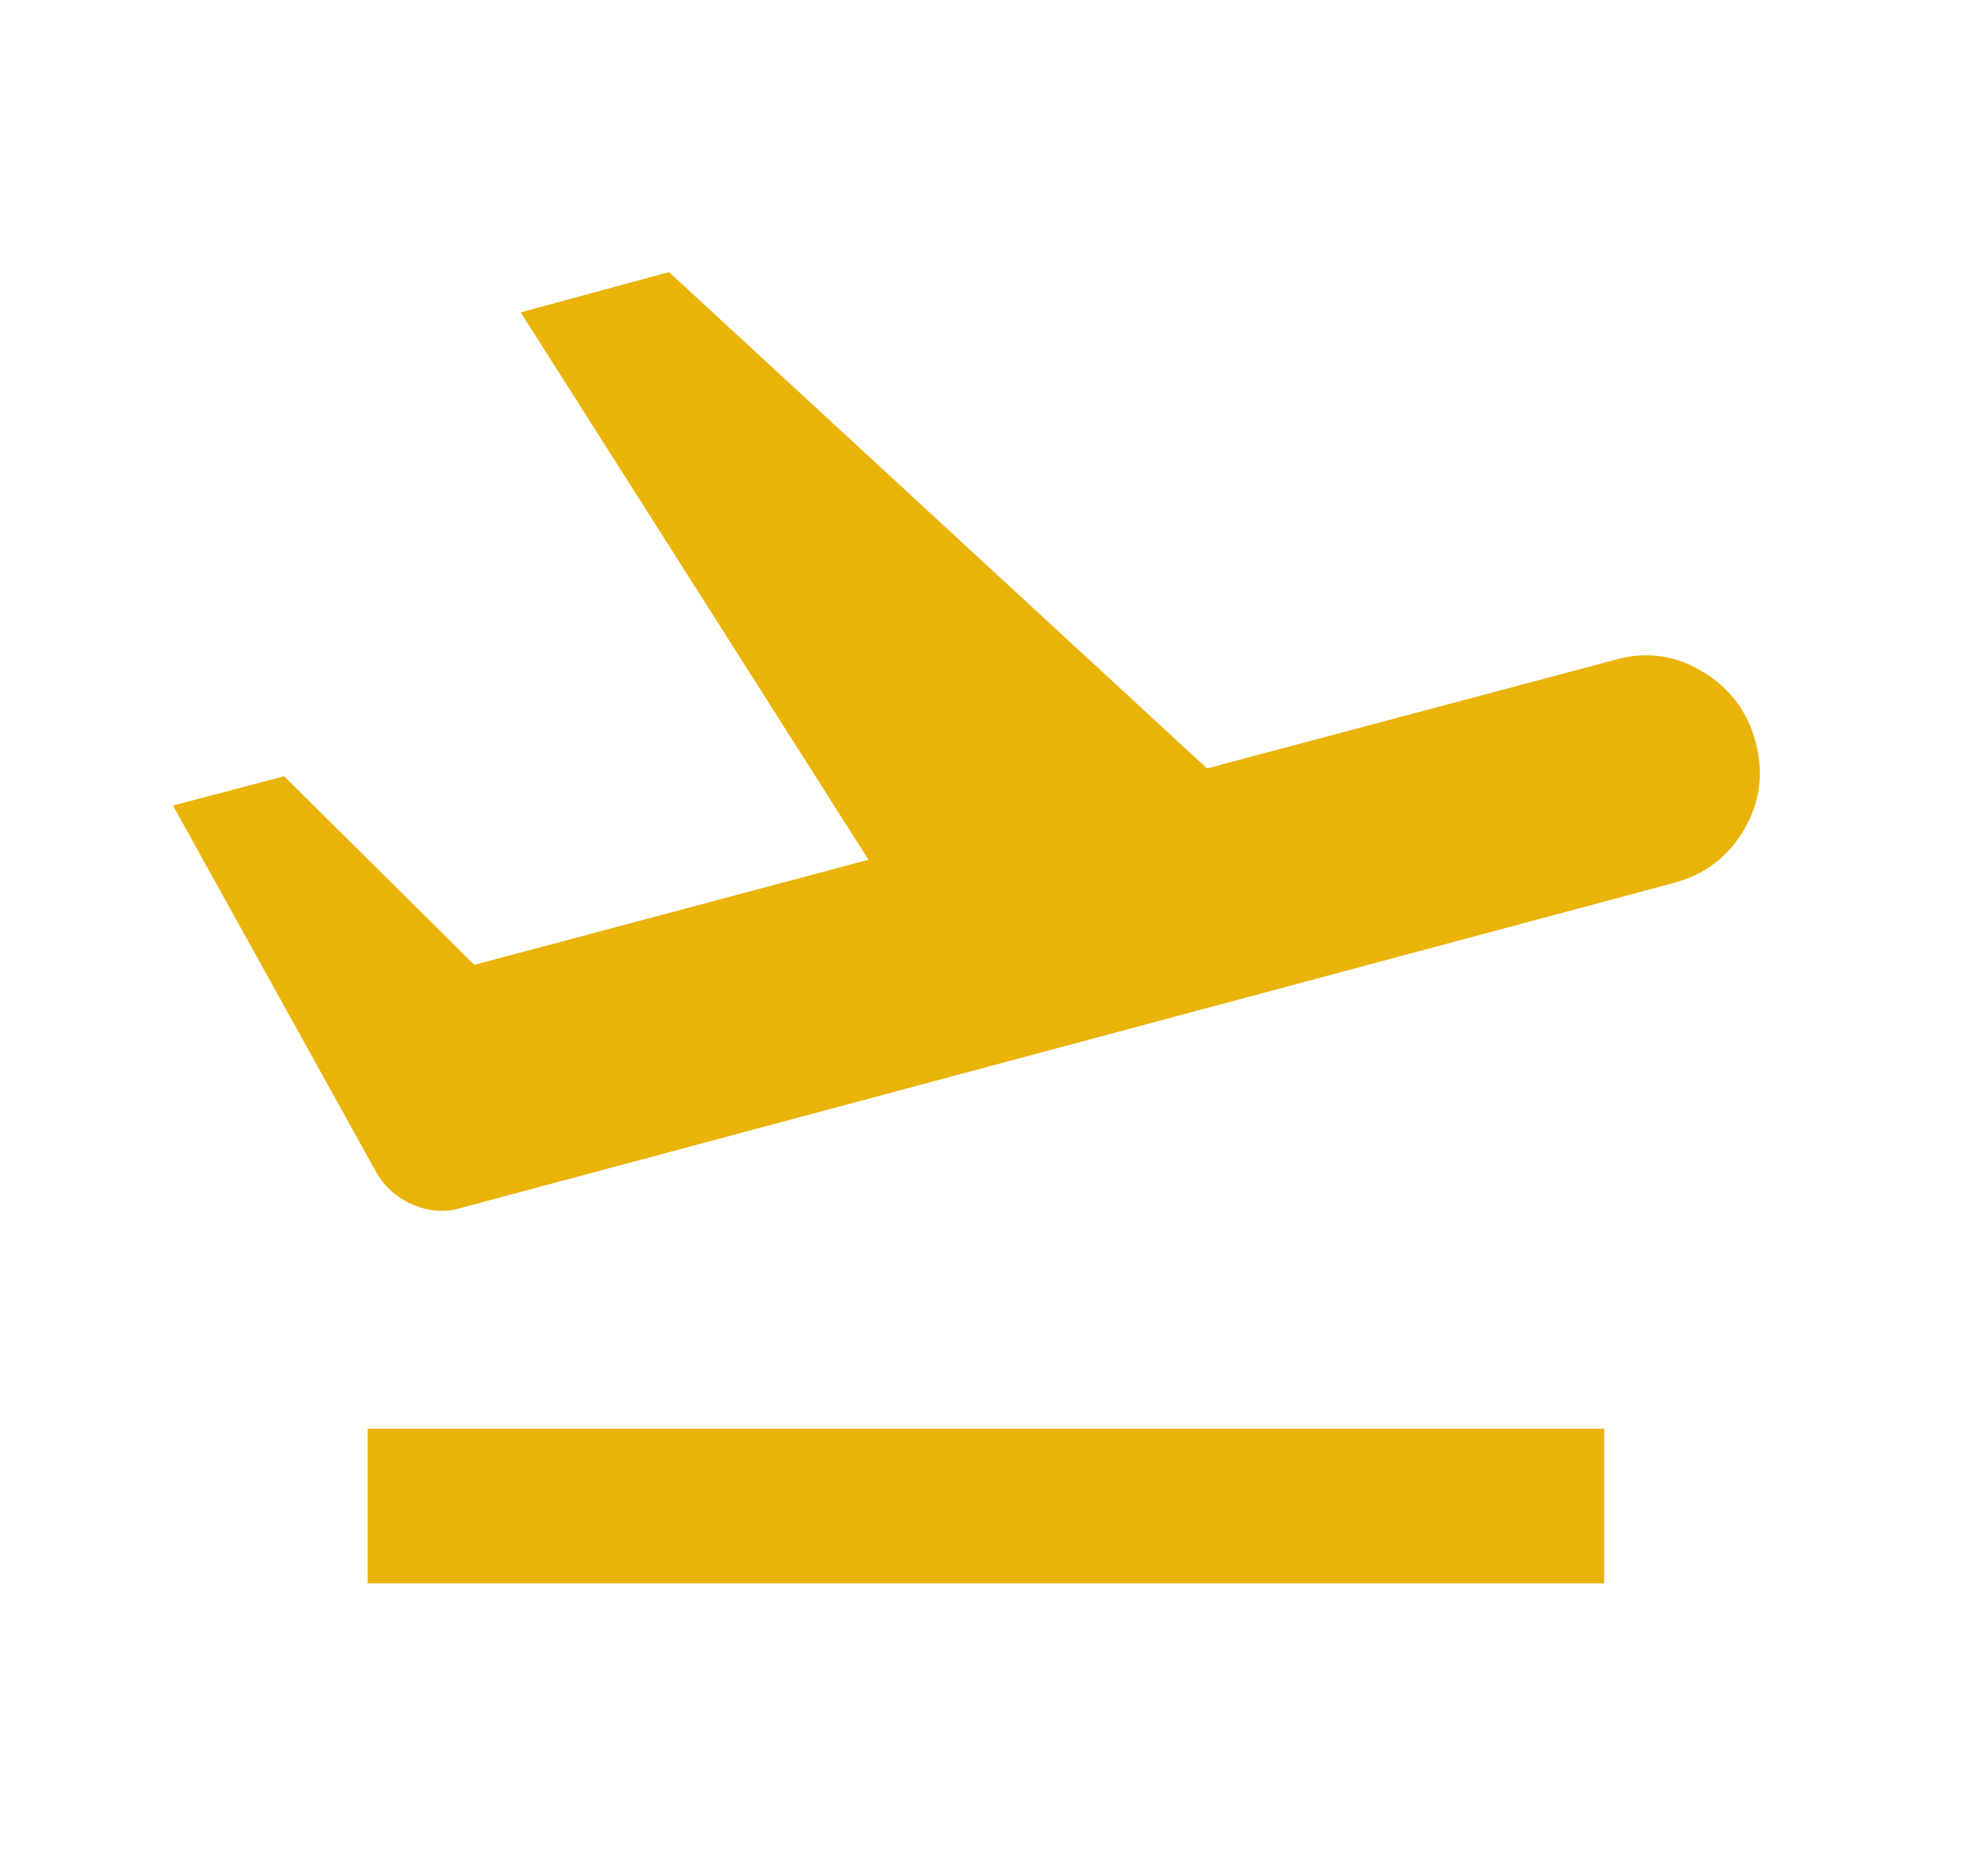
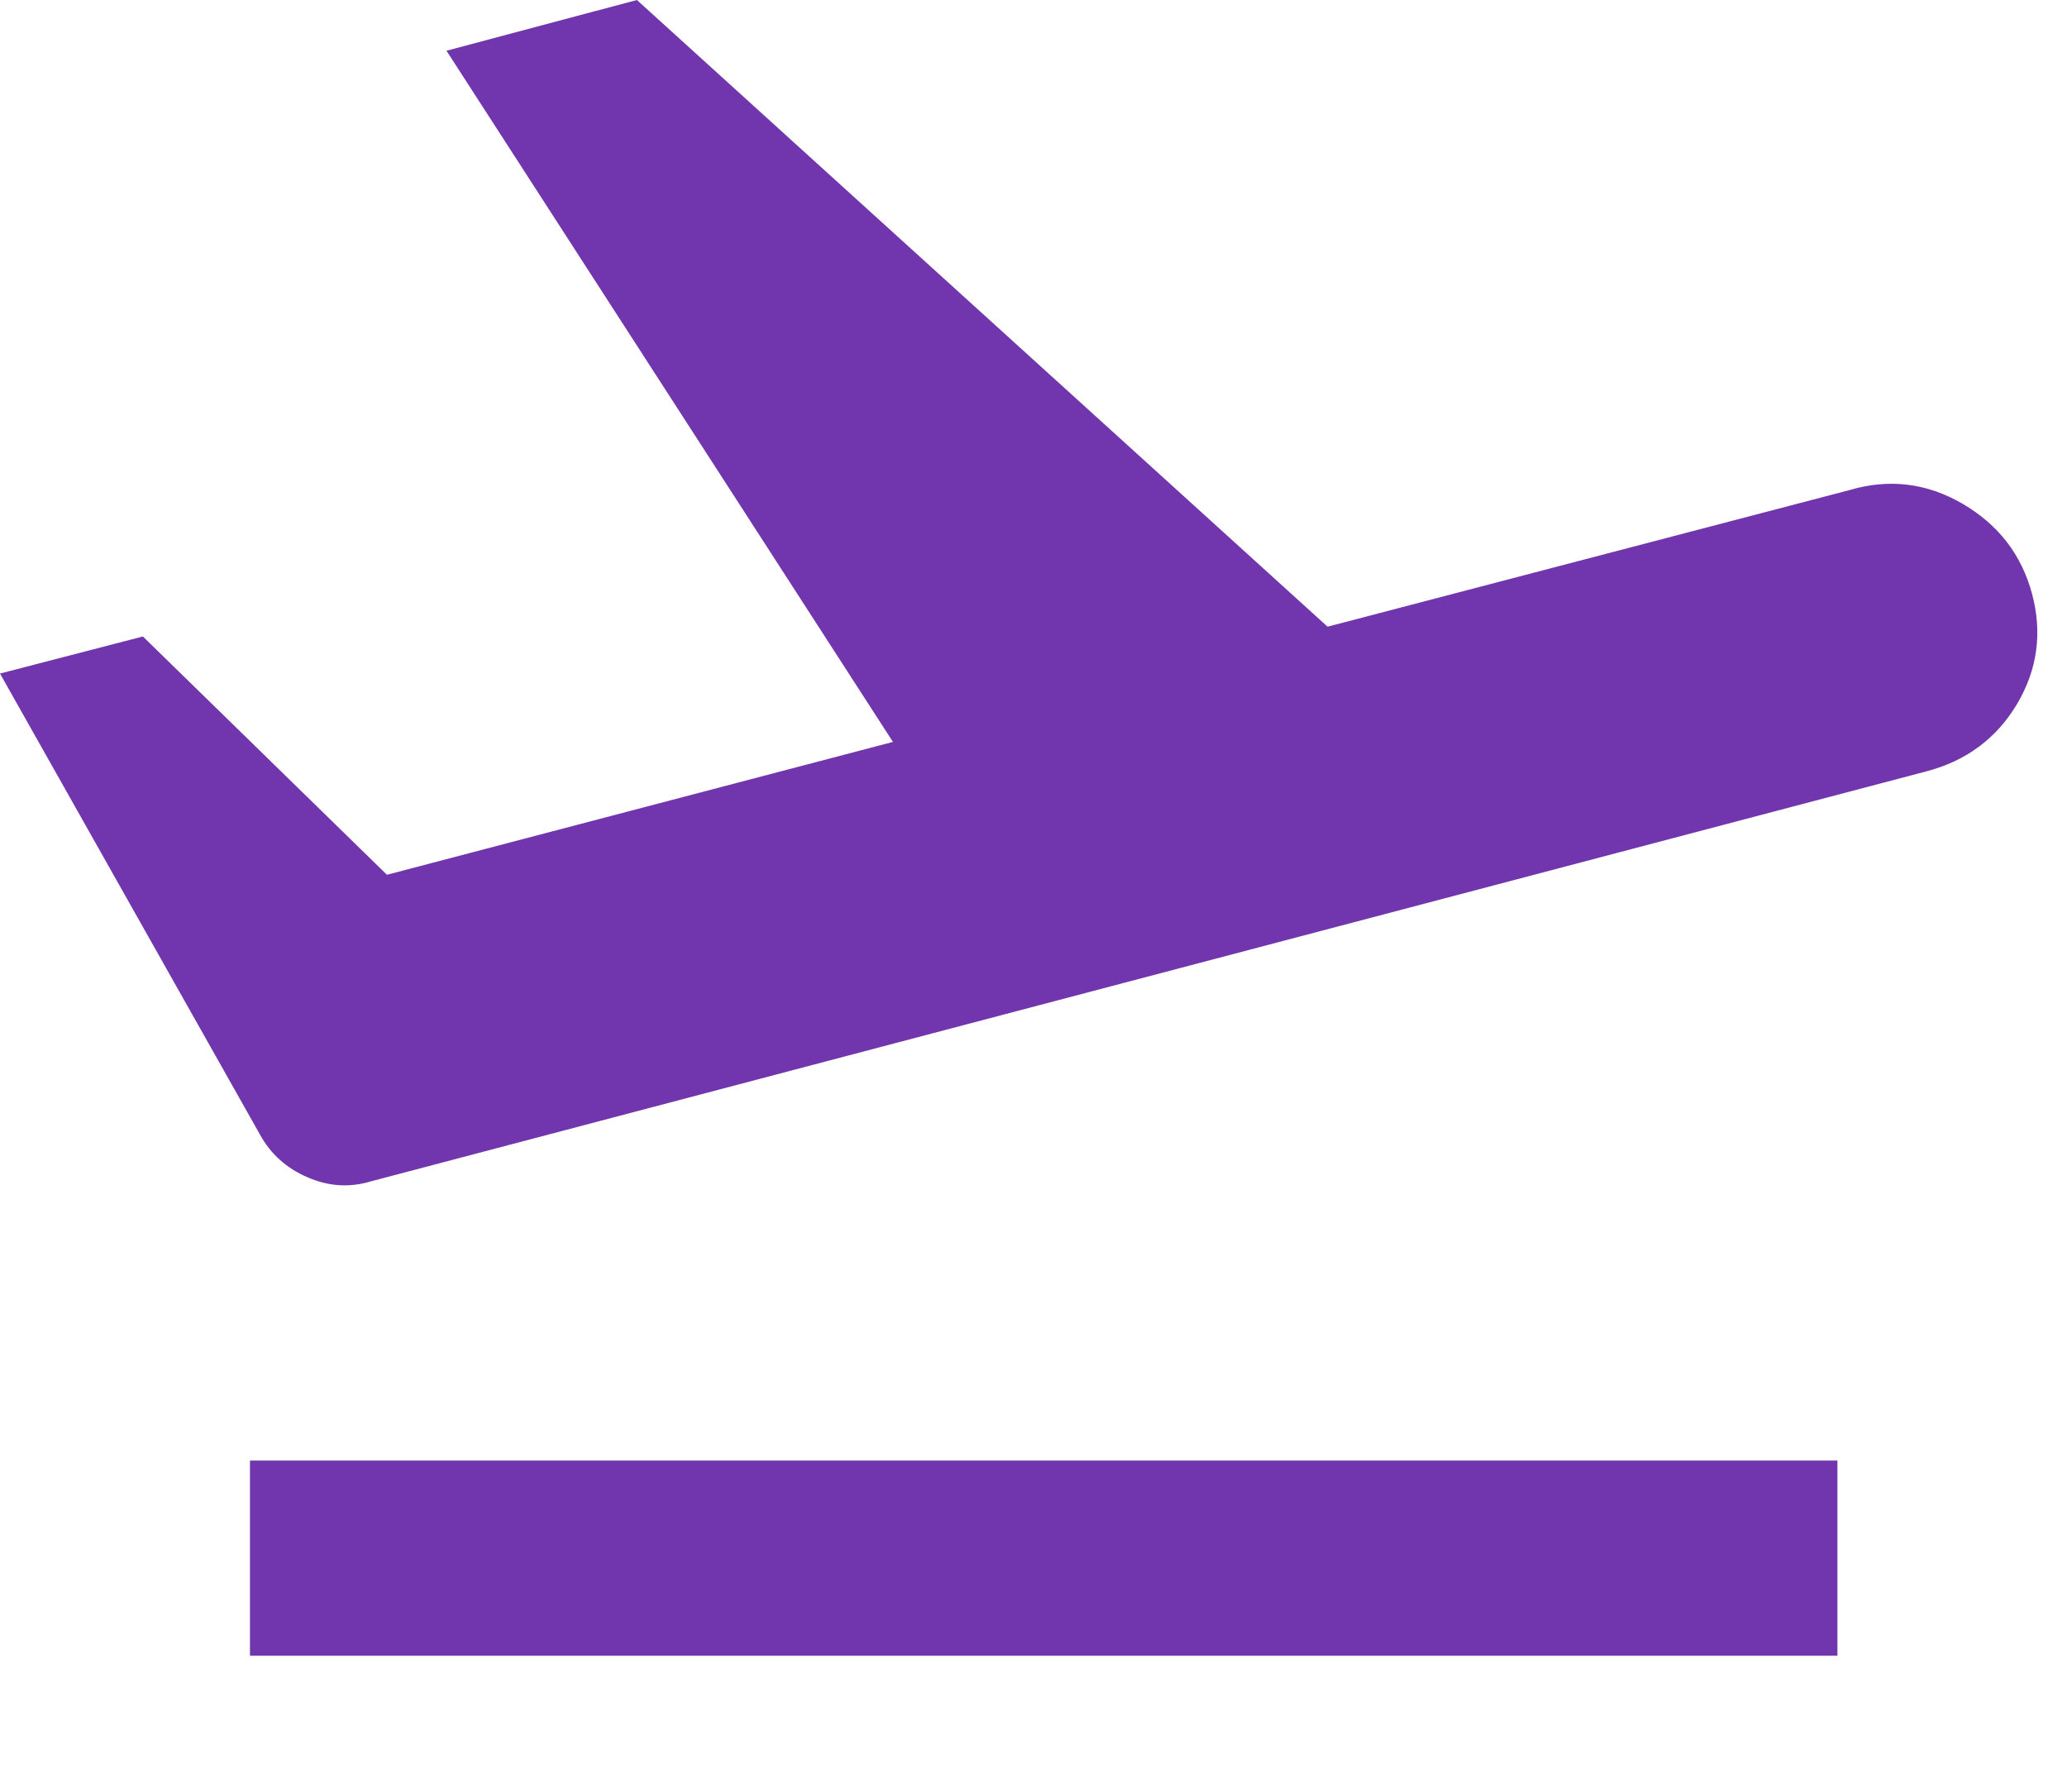
- <svg xmlns="http://www.w3.org/2000/svg" width="15" height="14" viewBox="0 0 15 14" fill="none">
-   <path d="M13.247 5.6C13.309 5.833 13.28 6.053 13.16 6.259C13.039 6.465 12.862 6.6 12.629 6.662L3.486 9.112C3.361 9.151 3.237 9.143 3.112 9.088C2.988 9.034 2.895 8.948 2.832 8.832L1.305 6.078L2.144 5.857L3.579 7.28L6.553 6.487L3.929 2.357L5.048 2.053L9.107 5.798L12.174 4.982C12.407 4.912 12.629 4.939 12.839 5.063C13.049 5.188 13.185 5.367 13.247 5.6ZM2.774 10.78H12.104V11.947H2.774V10.78Z" fill="#EAB308" />
+ <svg xmlns="http://www.w3.org/2000/svg" width="15" height="13" viewBox="0 0 15 13" fill="none">
+   <path d="M14.746 4.307C14.822 4.59 14.786 4.857 14.638 5.107C14.489 5.357 14.27 5.52 13.982 5.596L2.693 8.571C2.539 8.618 2.386 8.609 2.232 8.542C2.078 8.476 1.963 8.372 1.886 8.231L0 4.887L1.037 4.618L2.808 6.347L6.48 5.383L3.24 0.368L4.622 -2.86102e-05L9.634 4.547L13.421 3.556C13.709 3.471 13.982 3.504 14.242 3.655C14.501 3.806 14.669 4.023 14.746 4.307ZM1.814 10.597H13.334V12.013H1.814V10.597Z" fill="#7135AD" />
</svg>
